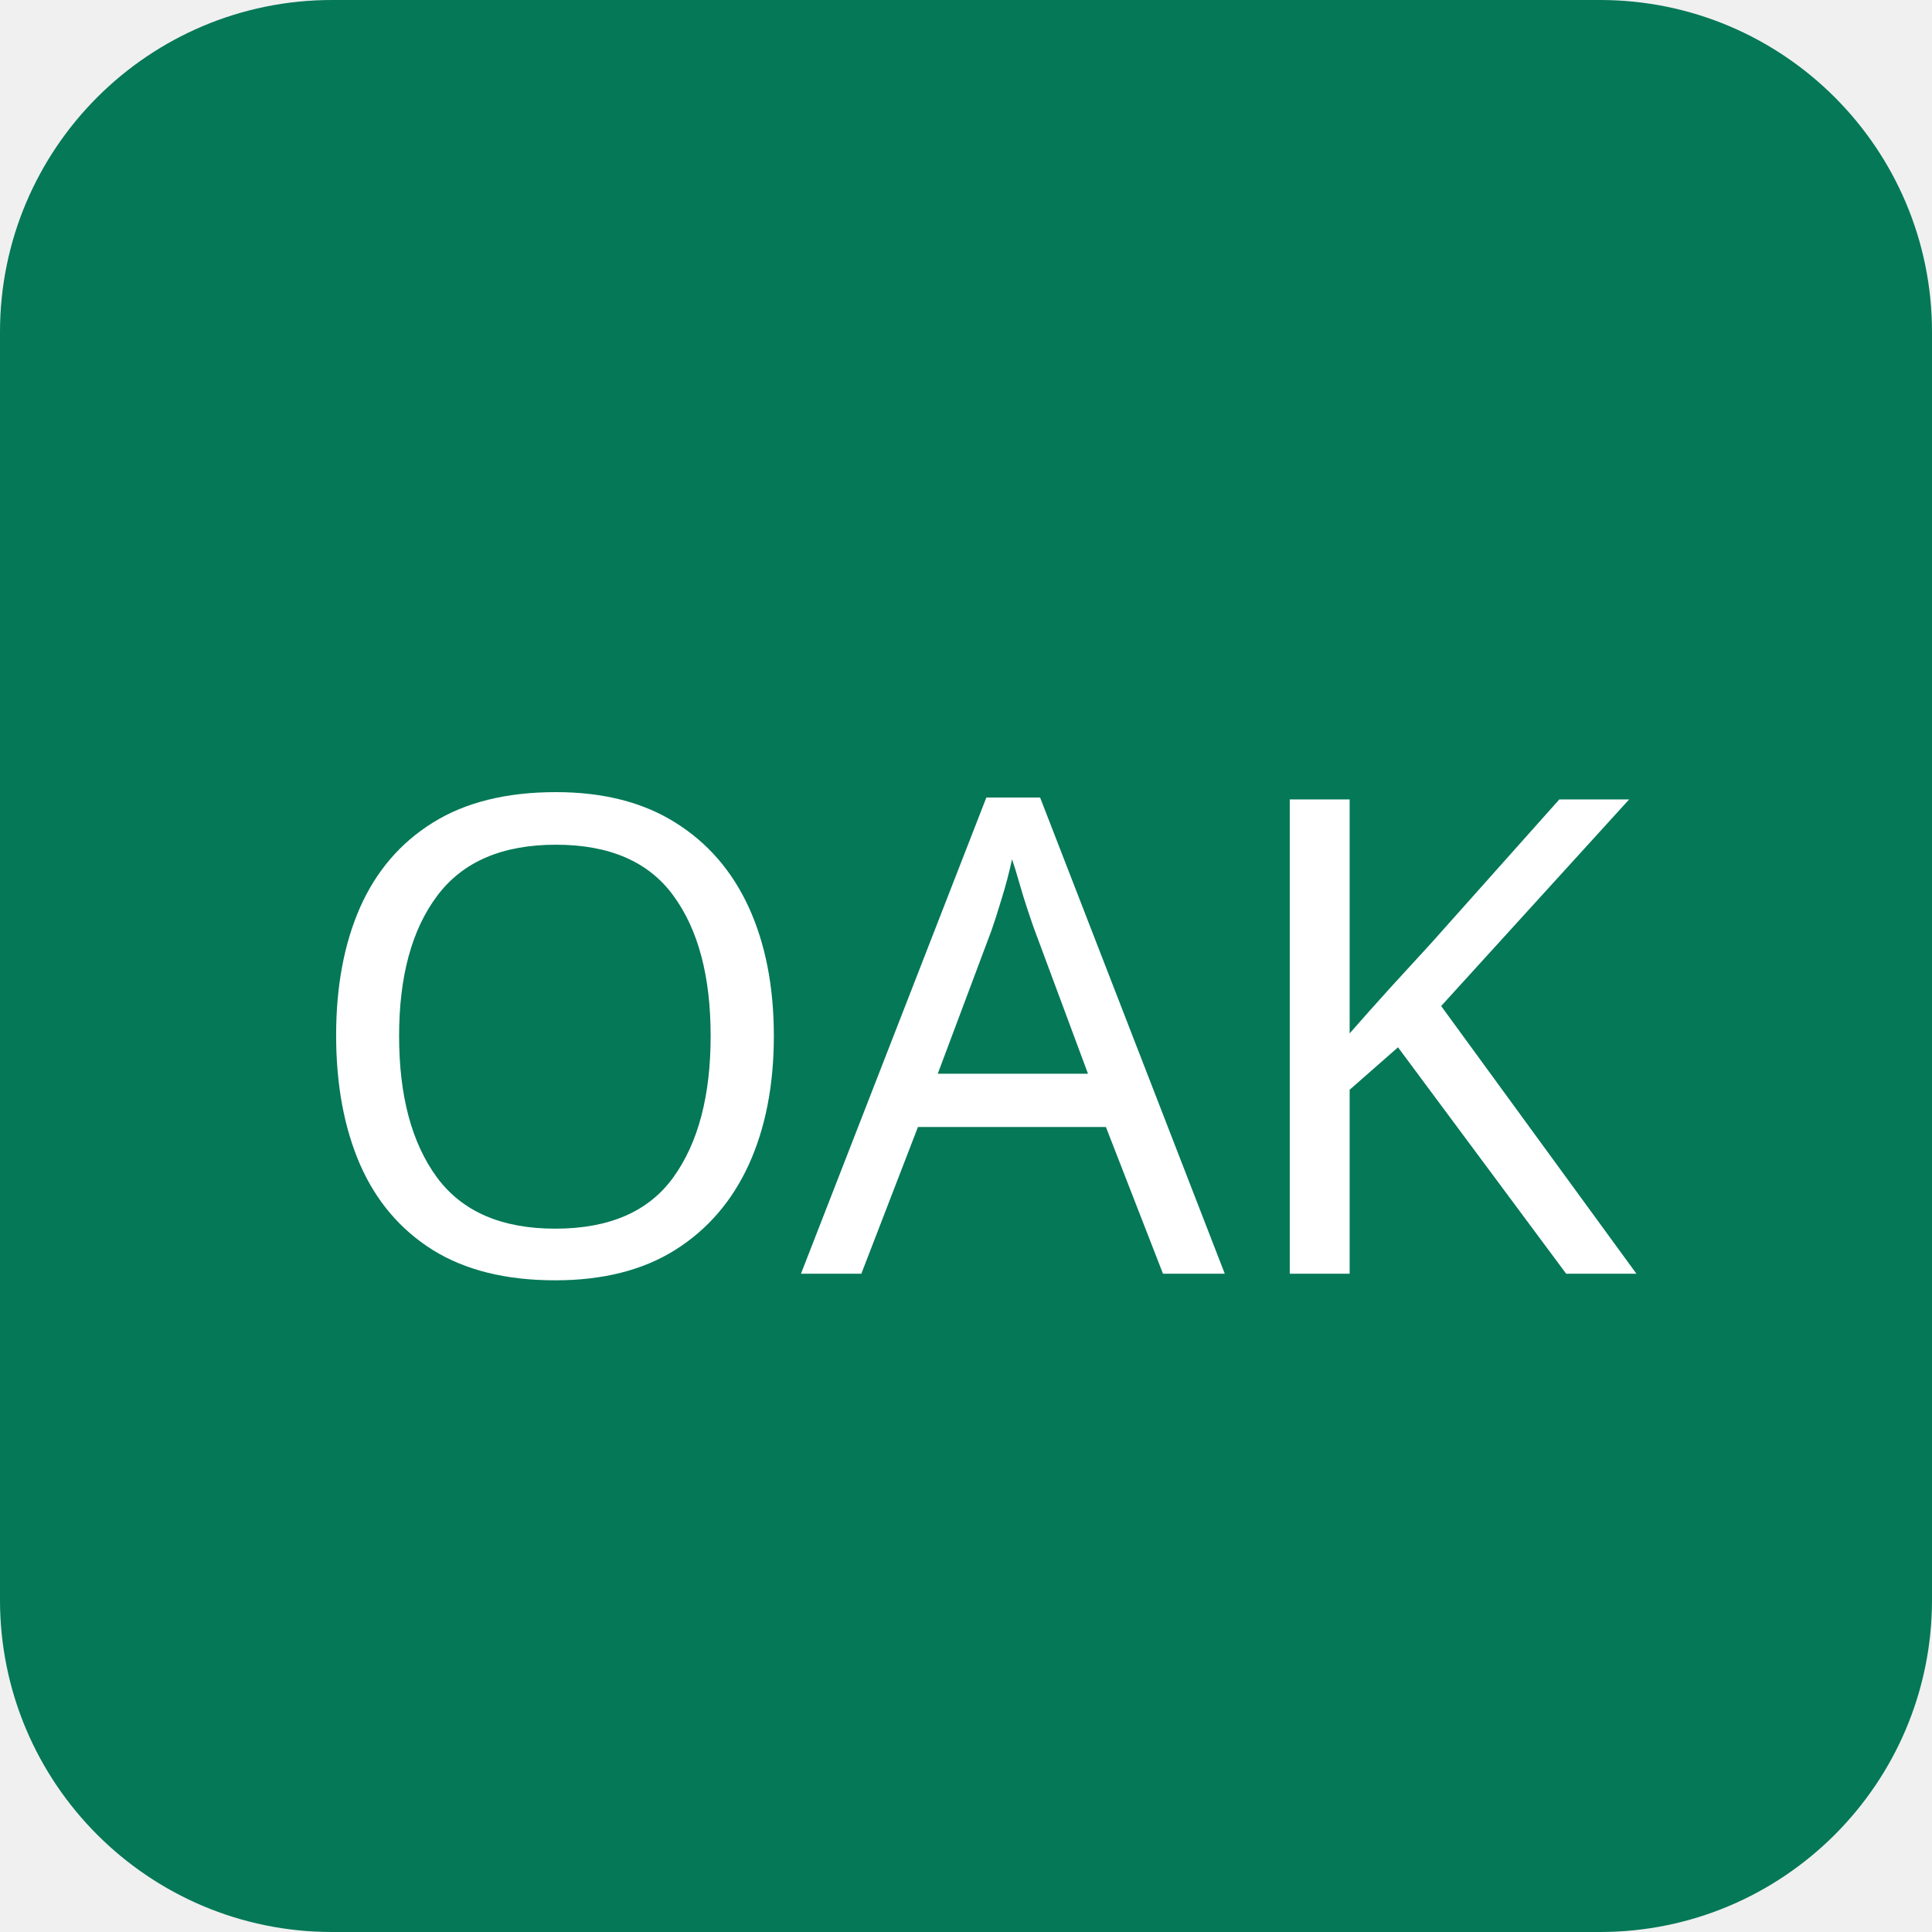
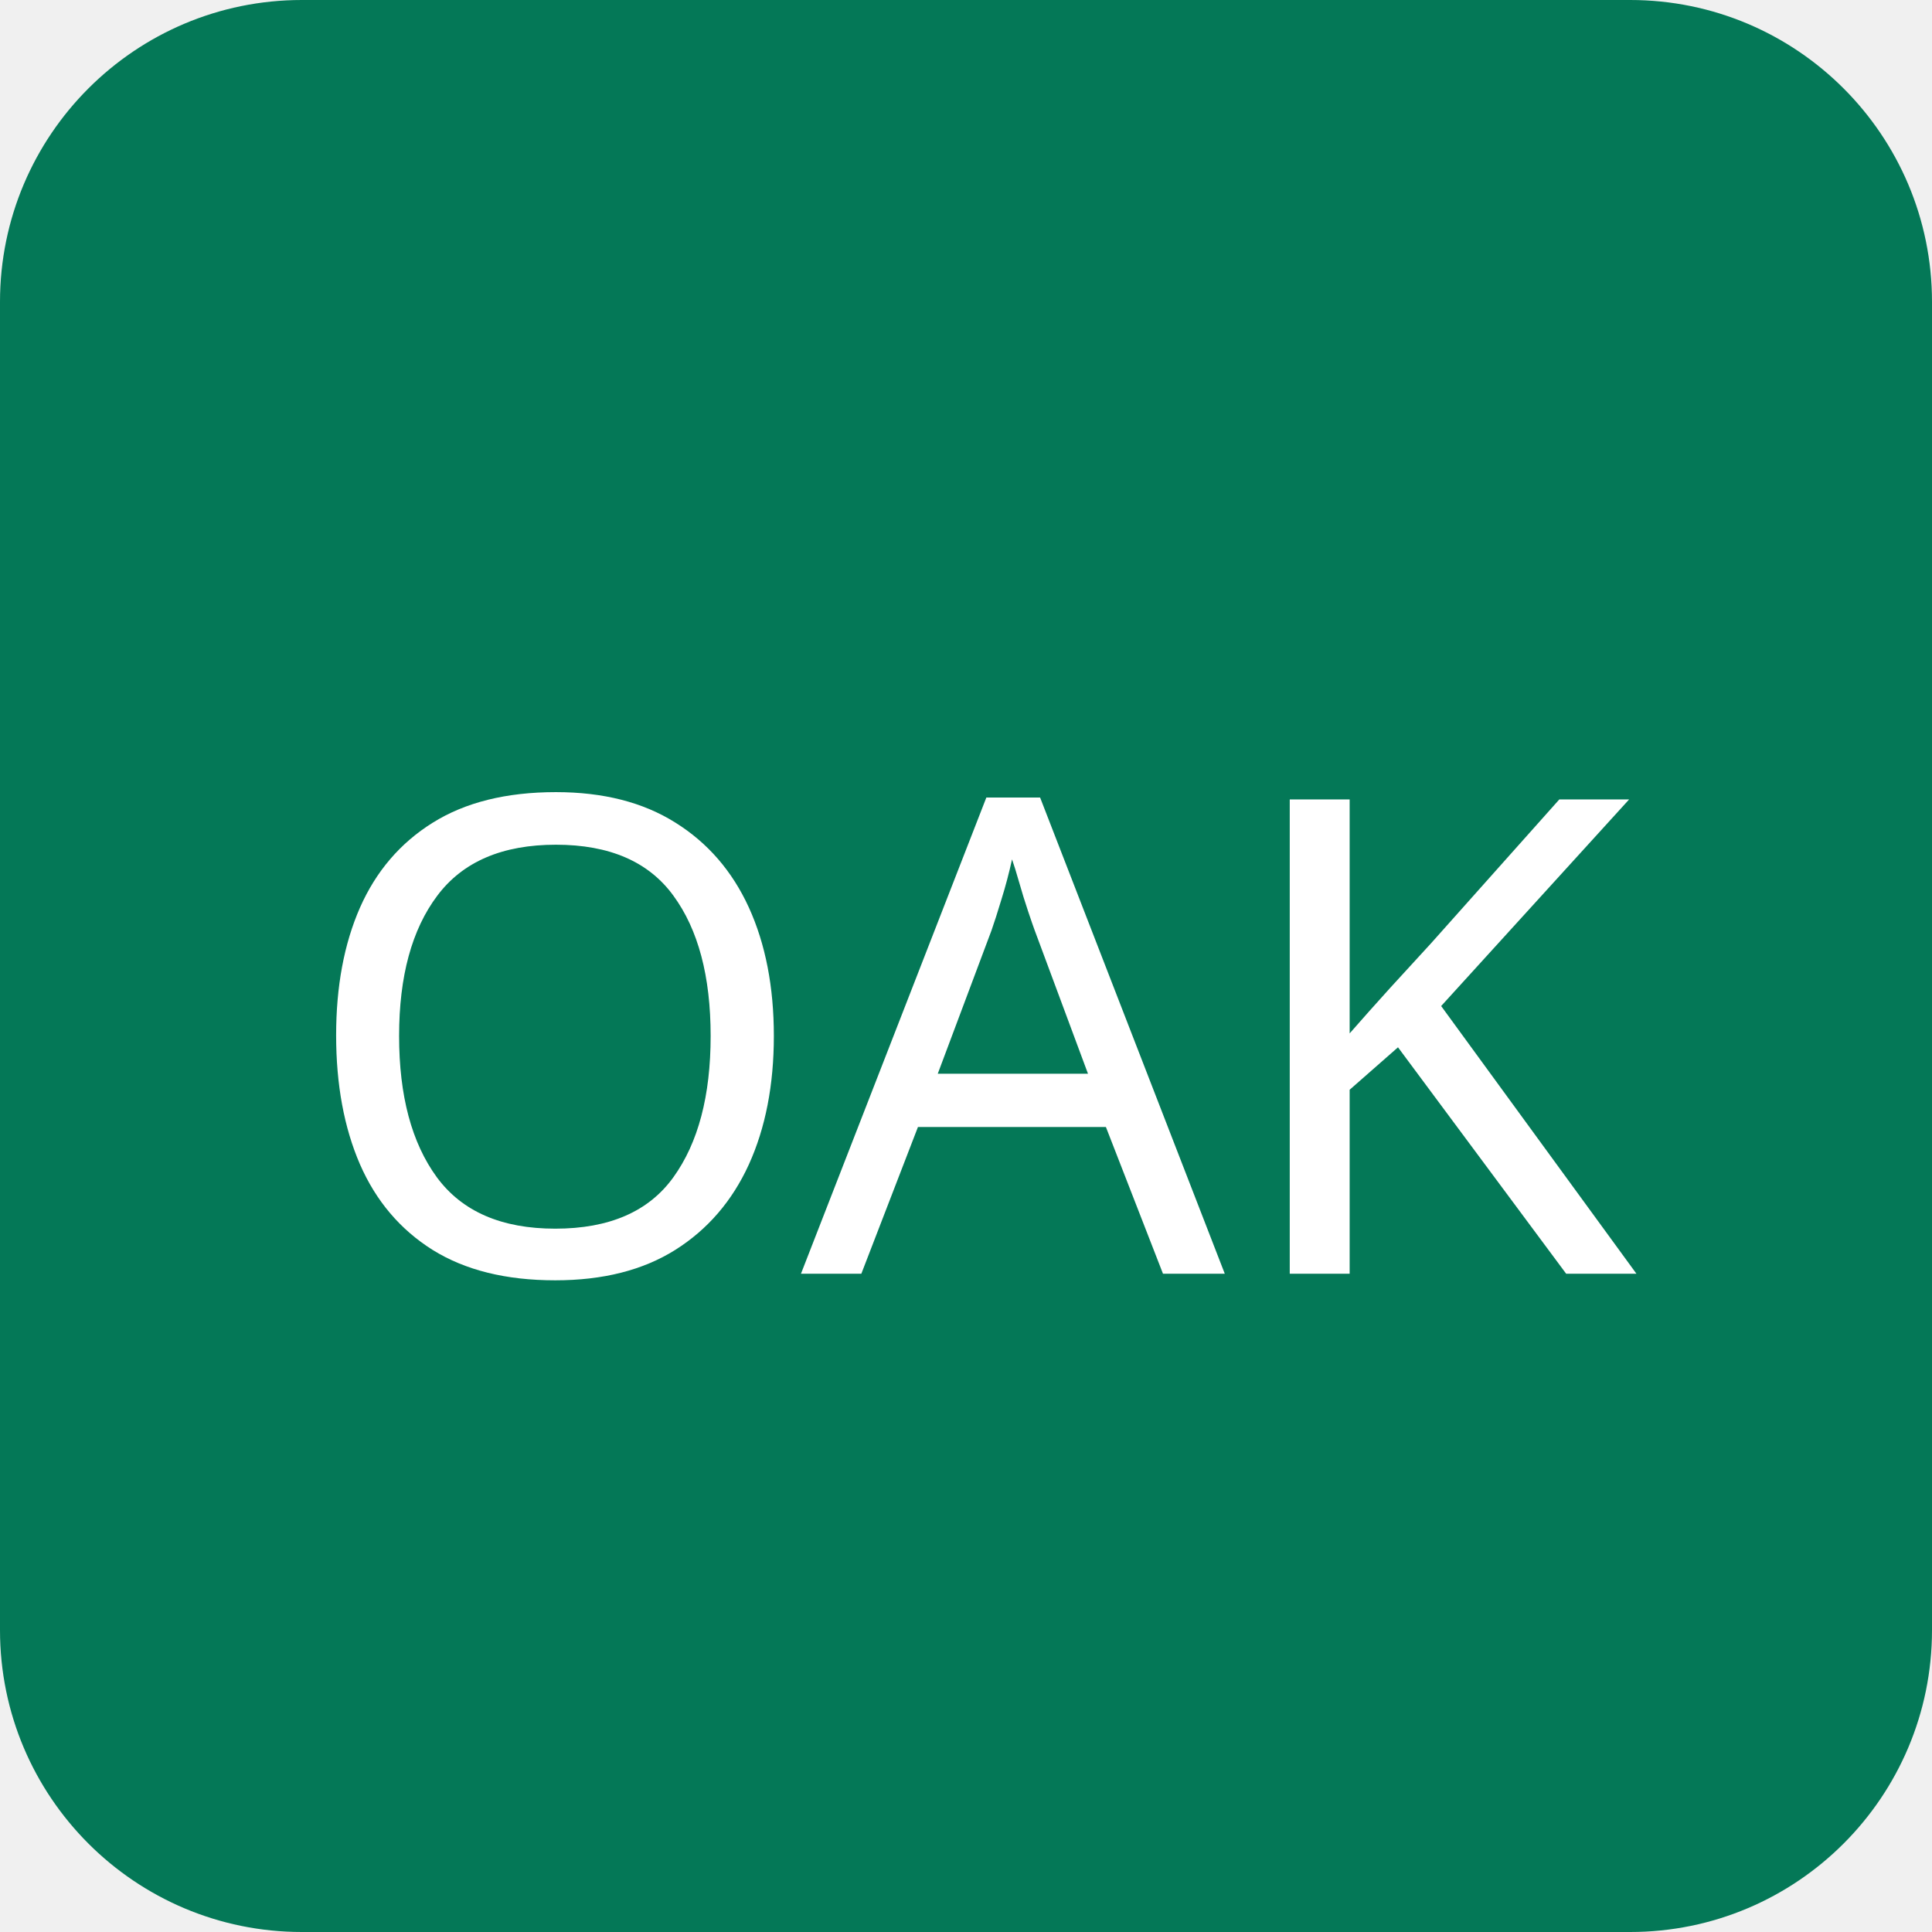
<svg xmlns="http://www.w3.org/2000/svg" width="128" height="128">
-   <rect rx="22" width="100%" height="100%" fill="#047857" />
+   <rect rx="20" width="100%" height="100%" fill="#047857" />
  <text x="50%" y="54%" text-anchor="middle" dominant-baseline="middle" font-family="system-ui" font-size="44" fill="#fff">OAK</text>
</svg>
